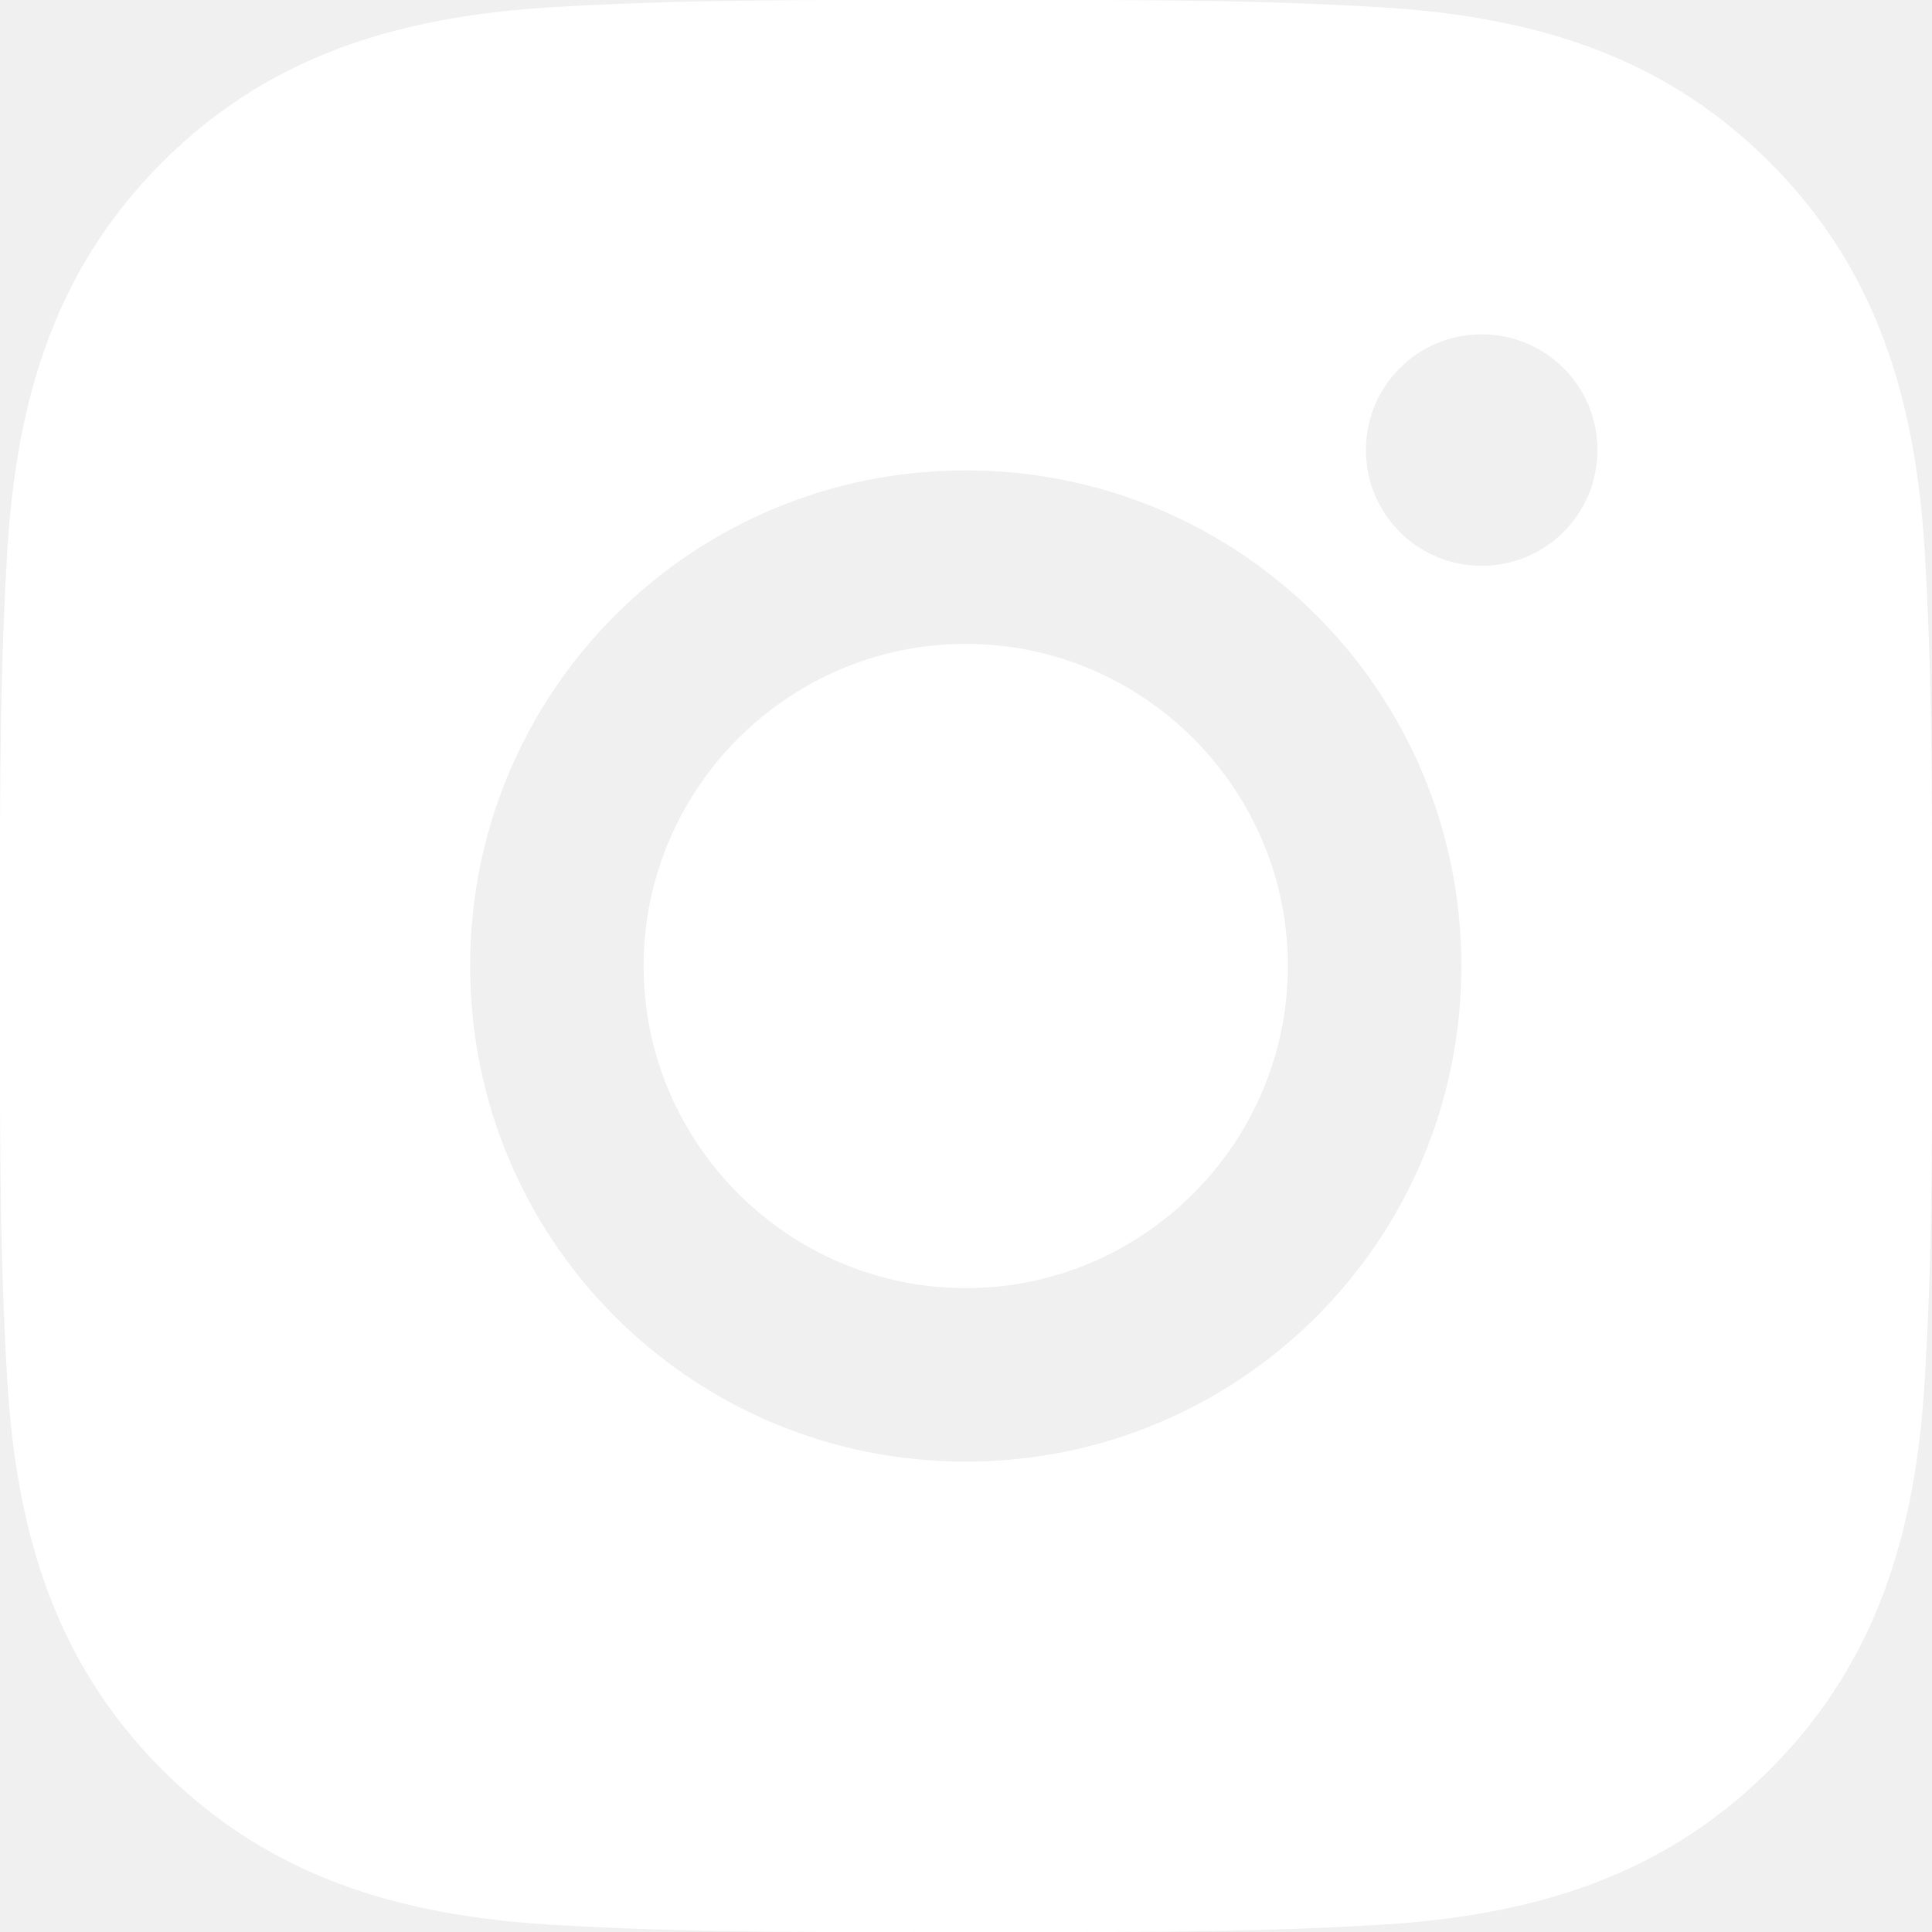
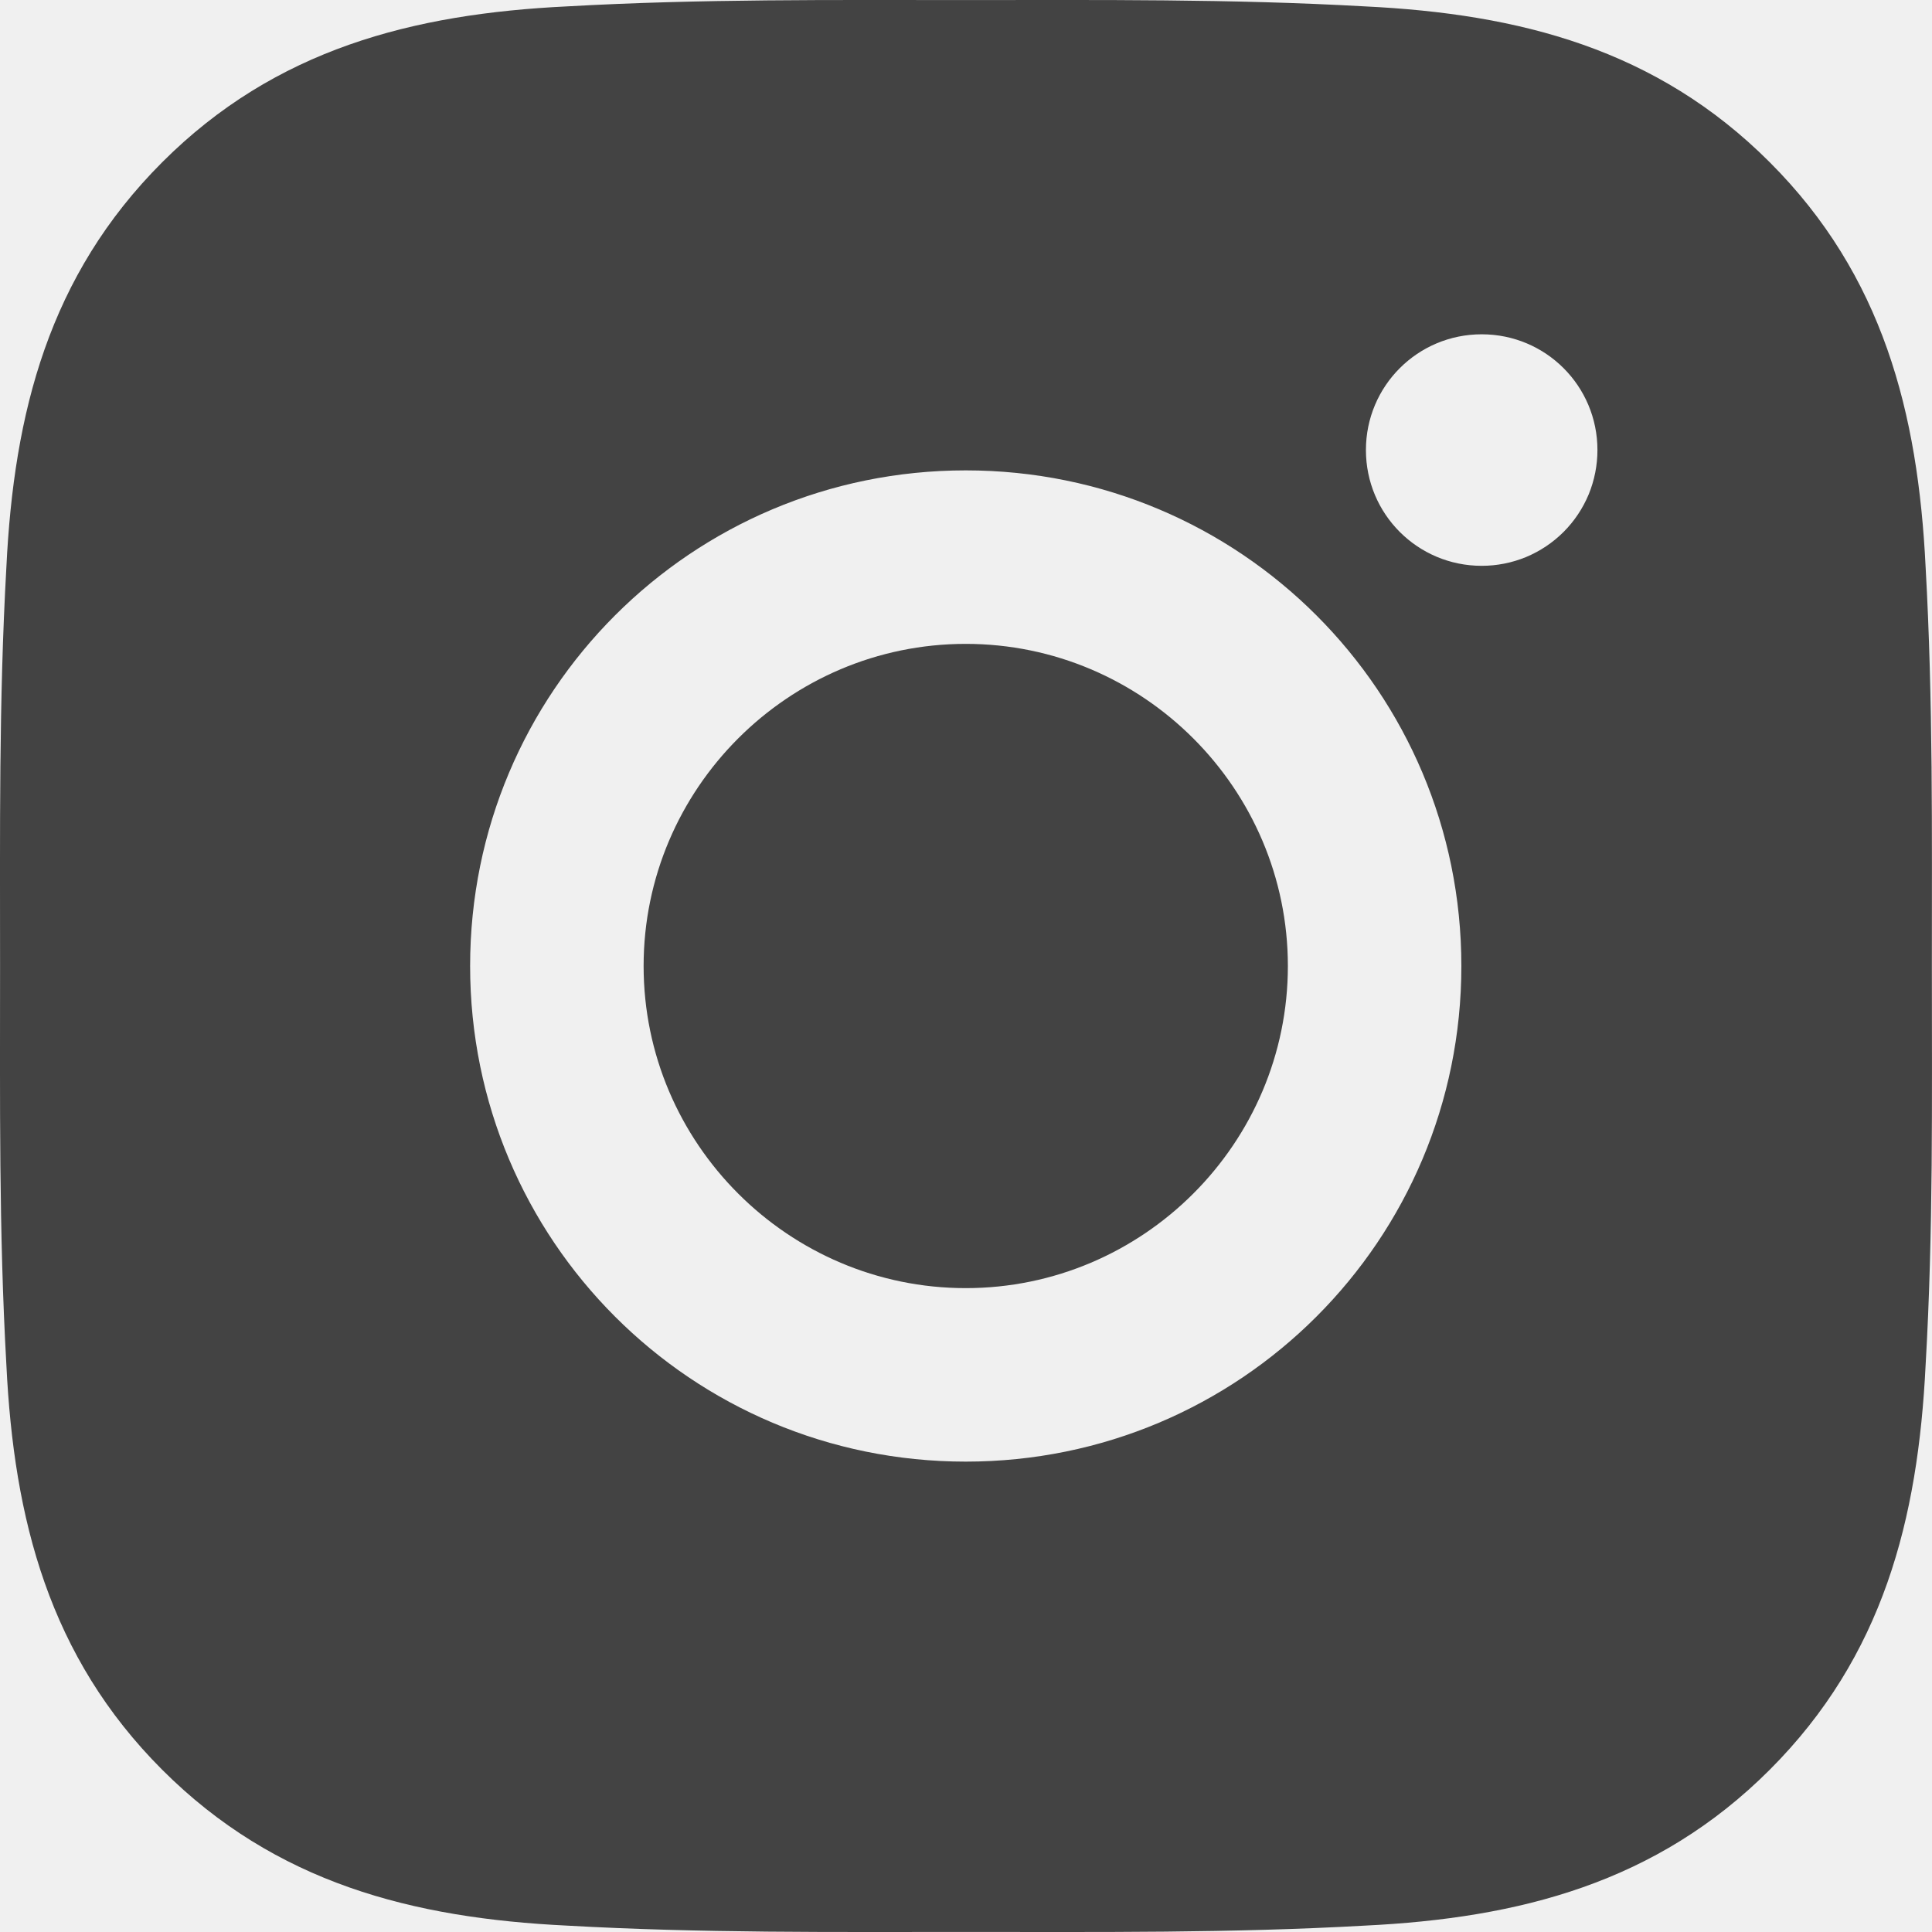
<svg xmlns="http://www.w3.org/2000/svg" width="30" height="30" viewBox="0 0 30 30" fill="none">
-   <path d="M14.996 9.998C12.242 9.998 9.994 12.246 9.994 15C9.994 17.754 12.242 20.002 14.996 20.002C17.75 20.002 19.998 17.754 19.998 15C19.998 12.246 17.75 9.998 14.996 9.998ZM29.998 15C29.998 12.929 30.017 10.876 29.901 8.808C29.784 6.407 29.237 4.275 27.48 2.519C25.721 0.759 23.593 0.215 21.191 0.099C19.12 -0.018 17.067 0.001 15 0.001C12.928 0.001 10.876 -0.018 8.808 0.099C6.407 0.215 4.275 0.763 2.519 2.519C0.759 4.279 0.215 6.407 0.099 8.808C-0.018 10.88 0.001 12.932 0.001 15C0.001 17.068 -0.018 19.124 0.099 21.192C0.215 23.593 0.763 25.725 2.519 27.481C4.279 29.241 6.407 29.785 8.808 29.901C10.88 30.018 12.932 29.999 15 29.999C17.071 29.999 19.124 30.018 21.191 29.901C23.593 29.785 25.724 29.237 27.48 27.481C29.24 25.721 29.784 23.593 29.901 21.192C30.021 19.124 29.998 17.071 29.998 15ZM14.996 22.696C10.737 22.696 7.3 19.259 7.3 15C7.3 10.741 10.737 7.304 14.996 7.304C19.255 7.304 22.692 10.741 22.692 15C22.692 19.259 19.255 22.696 14.996 22.696ZM23.008 8.786C22.013 8.786 21.21 7.983 21.21 6.988C21.21 5.994 22.013 5.191 23.008 5.191C24.002 5.191 24.805 5.994 24.805 6.988C24.805 7.224 24.759 7.458 24.669 7.677C24.578 7.895 24.446 8.093 24.279 8.26C24.112 8.427 23.914 8.559 23.696 8.65C23.477 8.74 23.244 8.786 23.008 8.786Z" fill="white" />
+   <path d="M14.996 9.998C12.242 9.998 9.994 12.246 9.994 15C9.994 17.754 12.242 20.002 14.996 20.002C17.75 20.002 19.998 17.754 19.998 15C19.998 12.246 17.75 9.998 14.996 9.998ZM29.998 15C29.998 12.929 30.017 10.876 29.901 8.808C29.784 6.407 29.237 4.275 27.48 2.519C25.721 0.759 23.593 0.215 21.191 0.099C19.12 -0.018 17.067 0.001 15 0.001C12.928 0.001 10.876 -0.018 8.808 0.099C6.407 0.215 4.275 0.763 2.519 2.519C0.759 4.279 0.215 6.407 0.099 8.808C-0.018 10.88 0.001 12.932 0.001 15C0.001 17.068 -0.018 19.124 0.099 21.192C0.215 23.593 0.763 25.725 2.519 27.481C4.279 29.241 6.407 29.785 8.808 29.901C10.88 30.018 12.932 29.999 15 29.999C17.071 29.999 19.124 30.018 21.191 29.901C23.593 29.785 25.724 29.237 27.48 27.481C29.24 25.721 29.784 23.593 29.901 21.192C30.021 19.124 29.998 17.071 29.998 15ZM14.996 22.696C10.737 22.696 7.3 19.259 7.3 15C7.3 10.741 10.737 7.304 14.996 7.304C19.255 7.304 22.692 10.741 22.692 15C22.692 19.259 19.255 22.696 14.996 22.696ZM23.008 8.786C22.013 8.786 21.21 7.983 21.21 6.988C21.21 5.994 22.013 5.191 23.008 5.191C24.002 5.191 24.805 5.994 24.805 6.988C24.805 7.224 24.759 7.458 24.669 7.677C24.578 7.895 24.446 8.093 24.279 8.26C24.112 8.427 23.914 8.559 23.696 8.65C23.477 8.74 23.244 8.786 23.008 8.786Z" fill="#434343" />
</svg>
